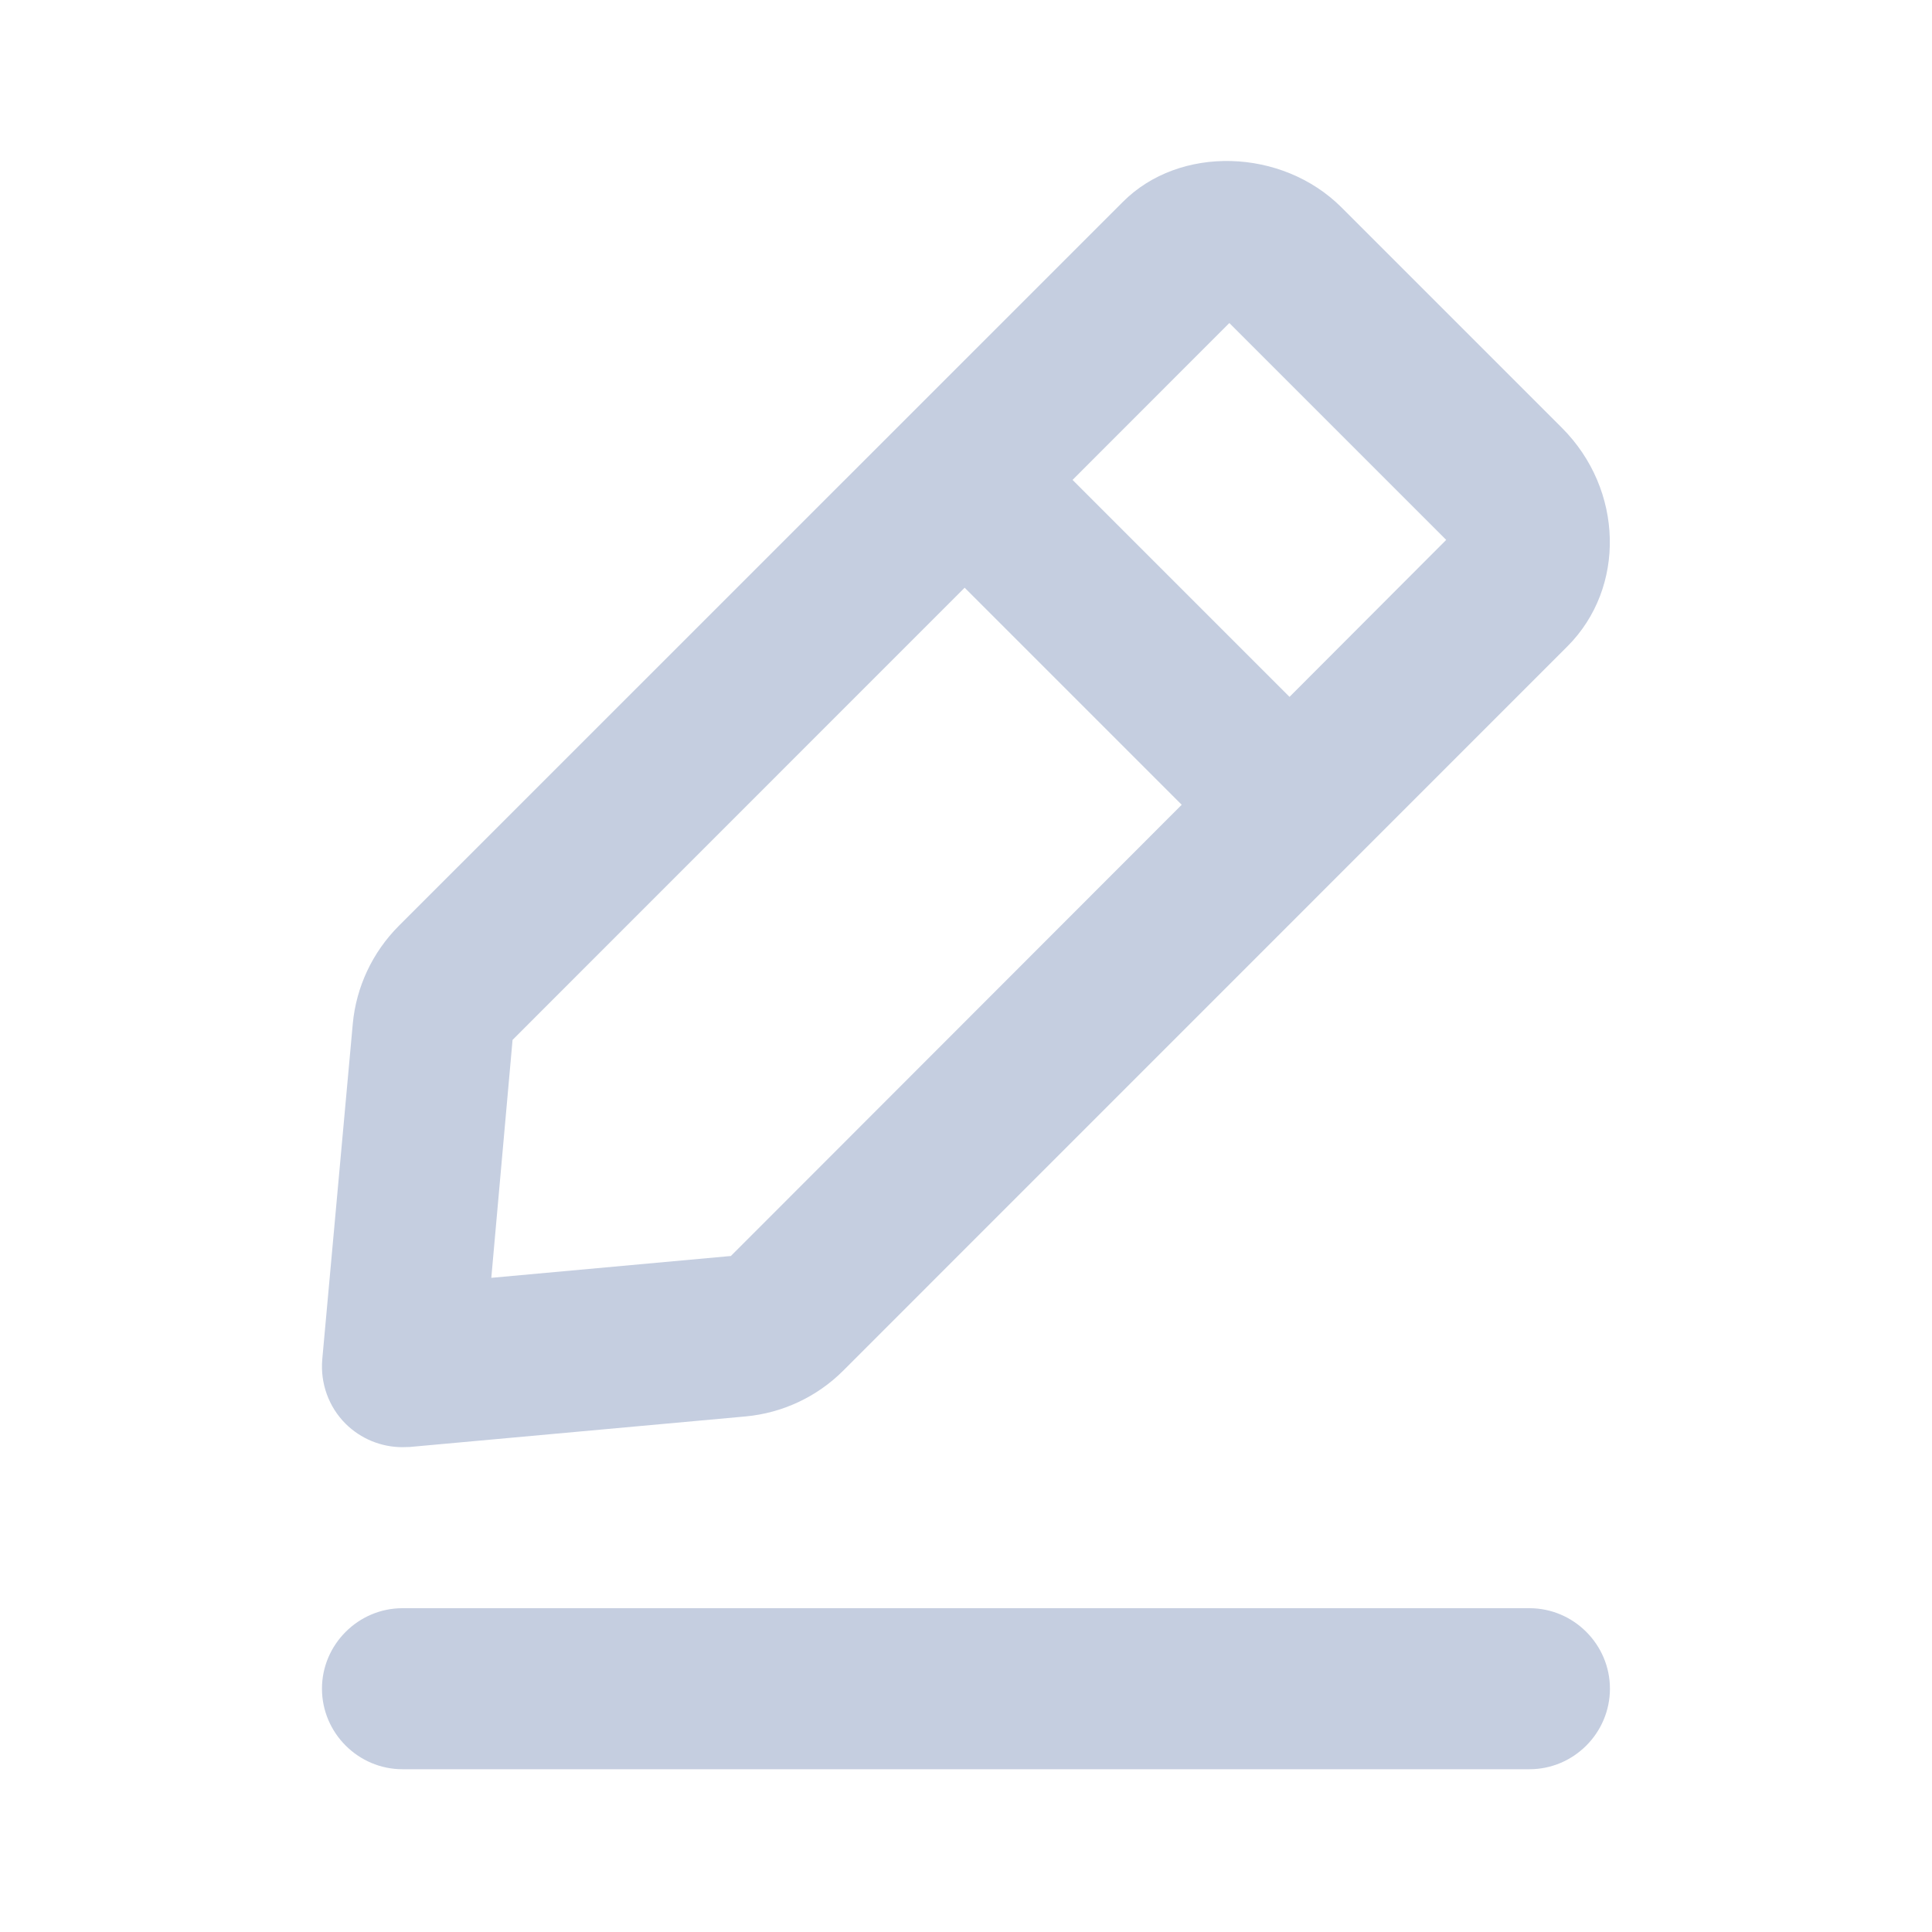
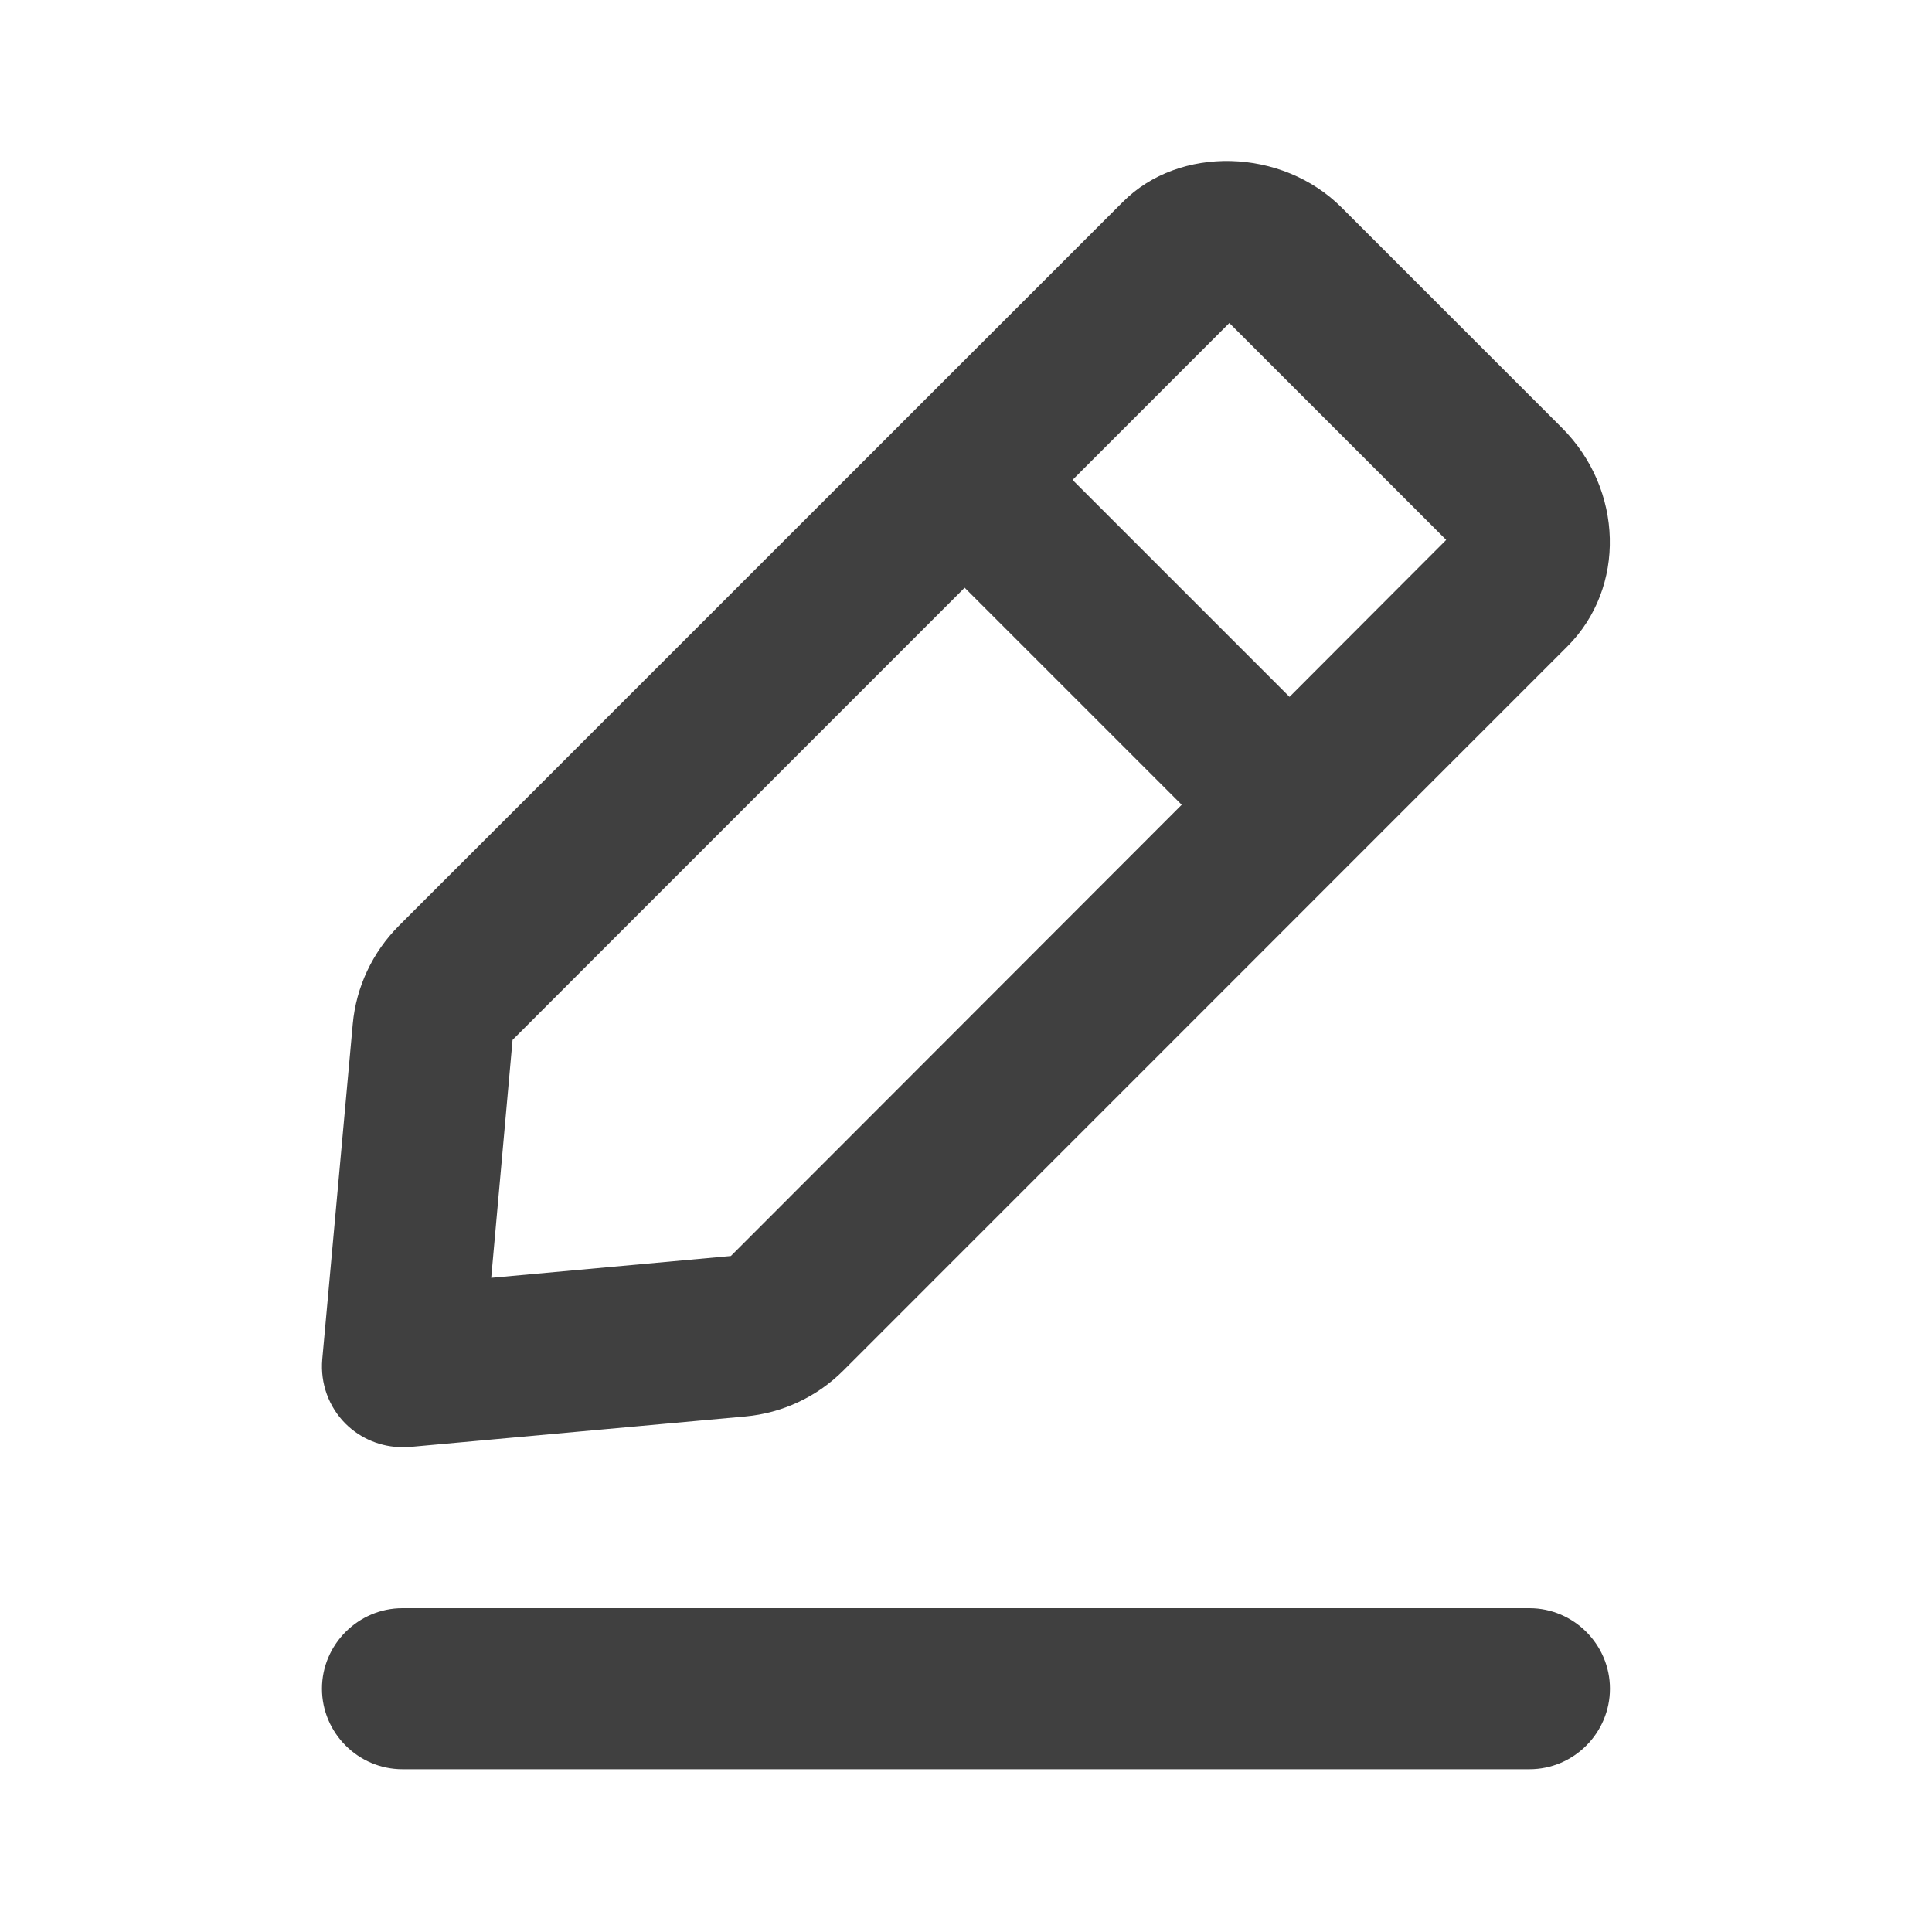
<svg xmlns="http://www.w3.org/2000/svg" width="20" height="20" viewBox="0 0 20 20" fill="none">
-   <path fill-rule="evenodd" clip-rule="evenodd" d="M5.086 13.228L7.566 13.002L12.233 8.331L9.986 6.084L5.306 10.765L5.086 13.228ZM11.103 4.968L13.349 7.214L14.971 5.589L12.726 3.344L11.103 4.968ZM3.577 14.738C3.402 14.563 3.315 14.32 3.336 14.073L3.652 10.598C3.687 10.217 3.856 9.858 4.127 9.586L11.624 2.09C12.209 1.502 13.27 1.531 13.887 2.147L16.169 4.429L16.17 4.43C16.807 5.068 16.833 6.083 16.226 6.691L8.729 14.189C8.458 14.46 8.099 14.628 7.717 14.663L4.242 14.979C4.217 14.98 4.192 14.981 4.166 14.981C3.947 14.981 3.735 14.895 3.577 14.738ZM16.666 17.481C16.666 17.94 16.291 18.315 15.833 18.315H4.166C3.709 18.315 3.333 17.94 3.333 17.481C3.333 17.024 3.709 16.648 4.166 16.648H15.833C16.291 16.648 16.666 17.024 16.666 17.481Z" fill="#C5CEE0" />
+   <path fill-rule="evenodd" clip-rule="evenodd" d="M5.085 13.228L7.566 13.002L12.233 8.331L9.986 6.084L5.306 10.765L5.085 13.228ZM11.103 4.968L13.349 7.214L14.971 5.589L12.726 3.344L11.103 4.968ZM3.577 14.738C3.402 14.563 3.315 14.32 3.336 14.073L3.652 10.598C3.687 10.217 3.856 9.858 4.127 9.586L11.624 2.09C12.209 1.502 13.27 1.531 13.887 2.147L16.169 4.429L16.17 4.43C16.807 5.068 16.833 6.083 16.226 6.691L8.729 14.189C8.458 14.46 8.099 14.628 7.717 14.663L4.242 14.979C4.217 14.98 4.192 14.981 4.166 14.981C3.947 14.981 3.735 14.895 3.577 14.738V14.738ZM16.666 17.481C16.666 17.94 16.291 18.315 15.833 18.315H4.166C3.709 18.315 3.333 17.94 3.333 17.481C3.333 17.024 3.709 16.648 4.166 16.648H15.833C16.291 16.648 16.666 17.024 16.666 17.481V17.481Z" fill="#404040" />
</svg>
